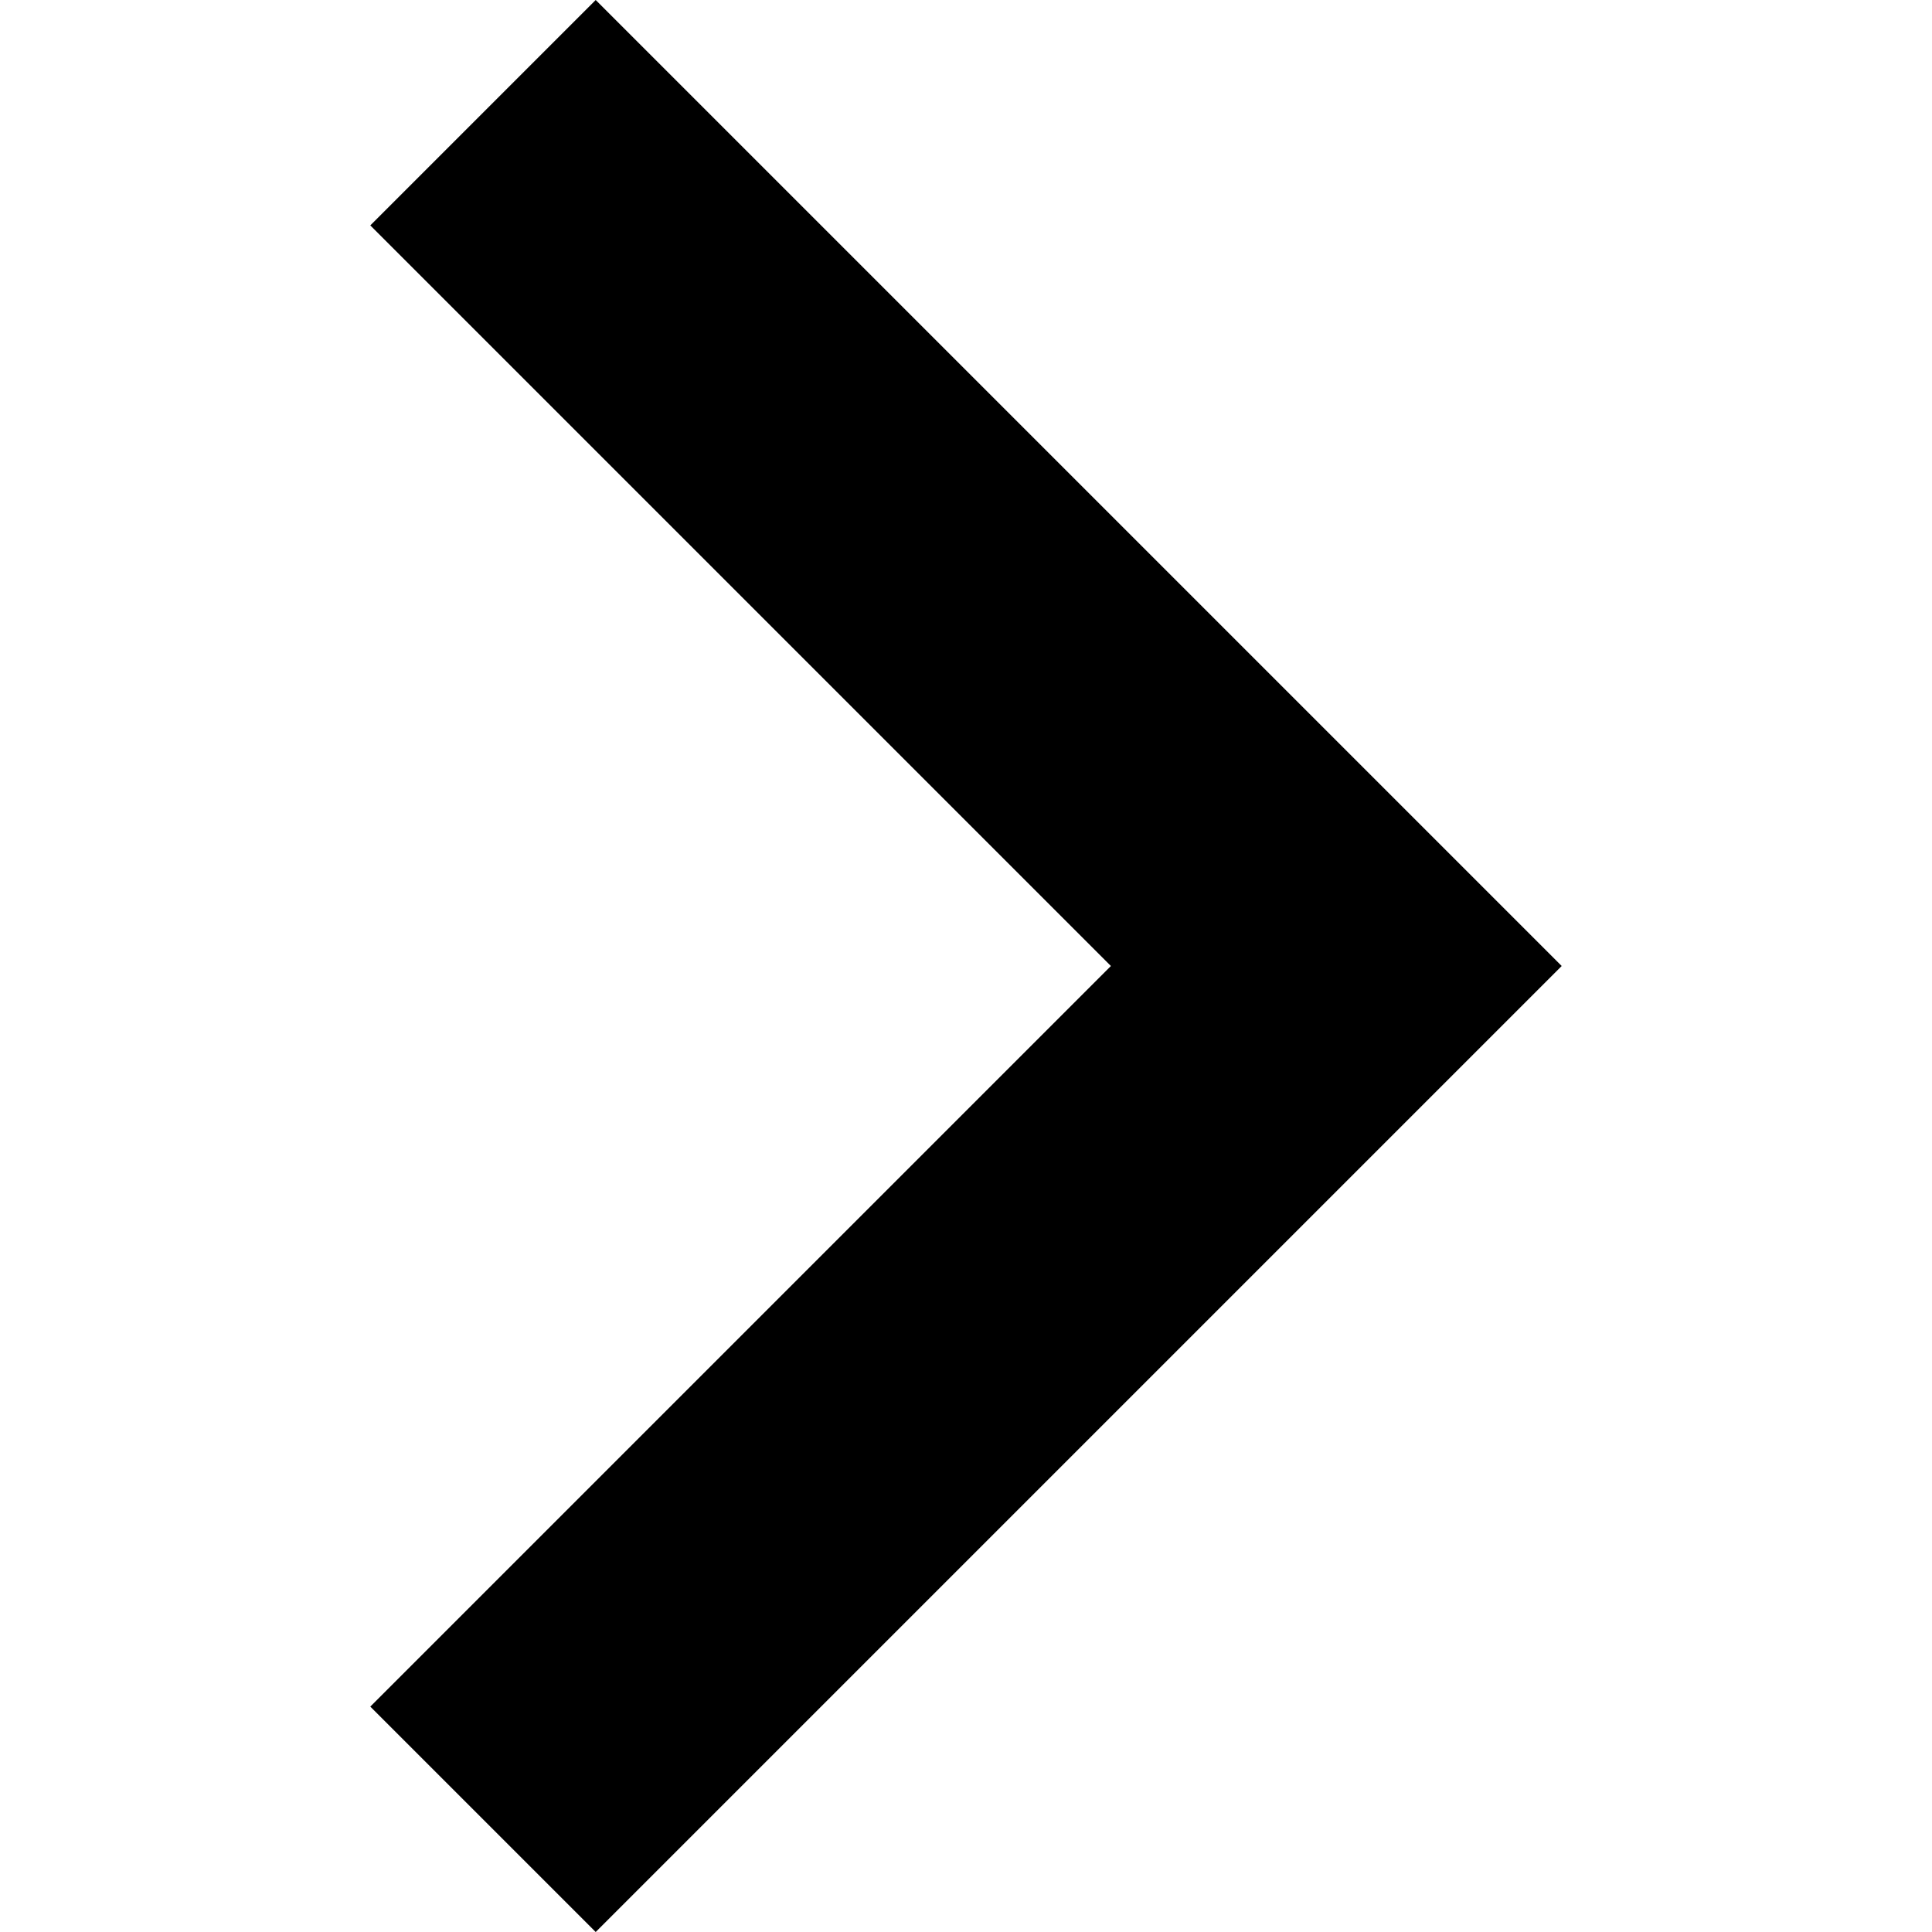
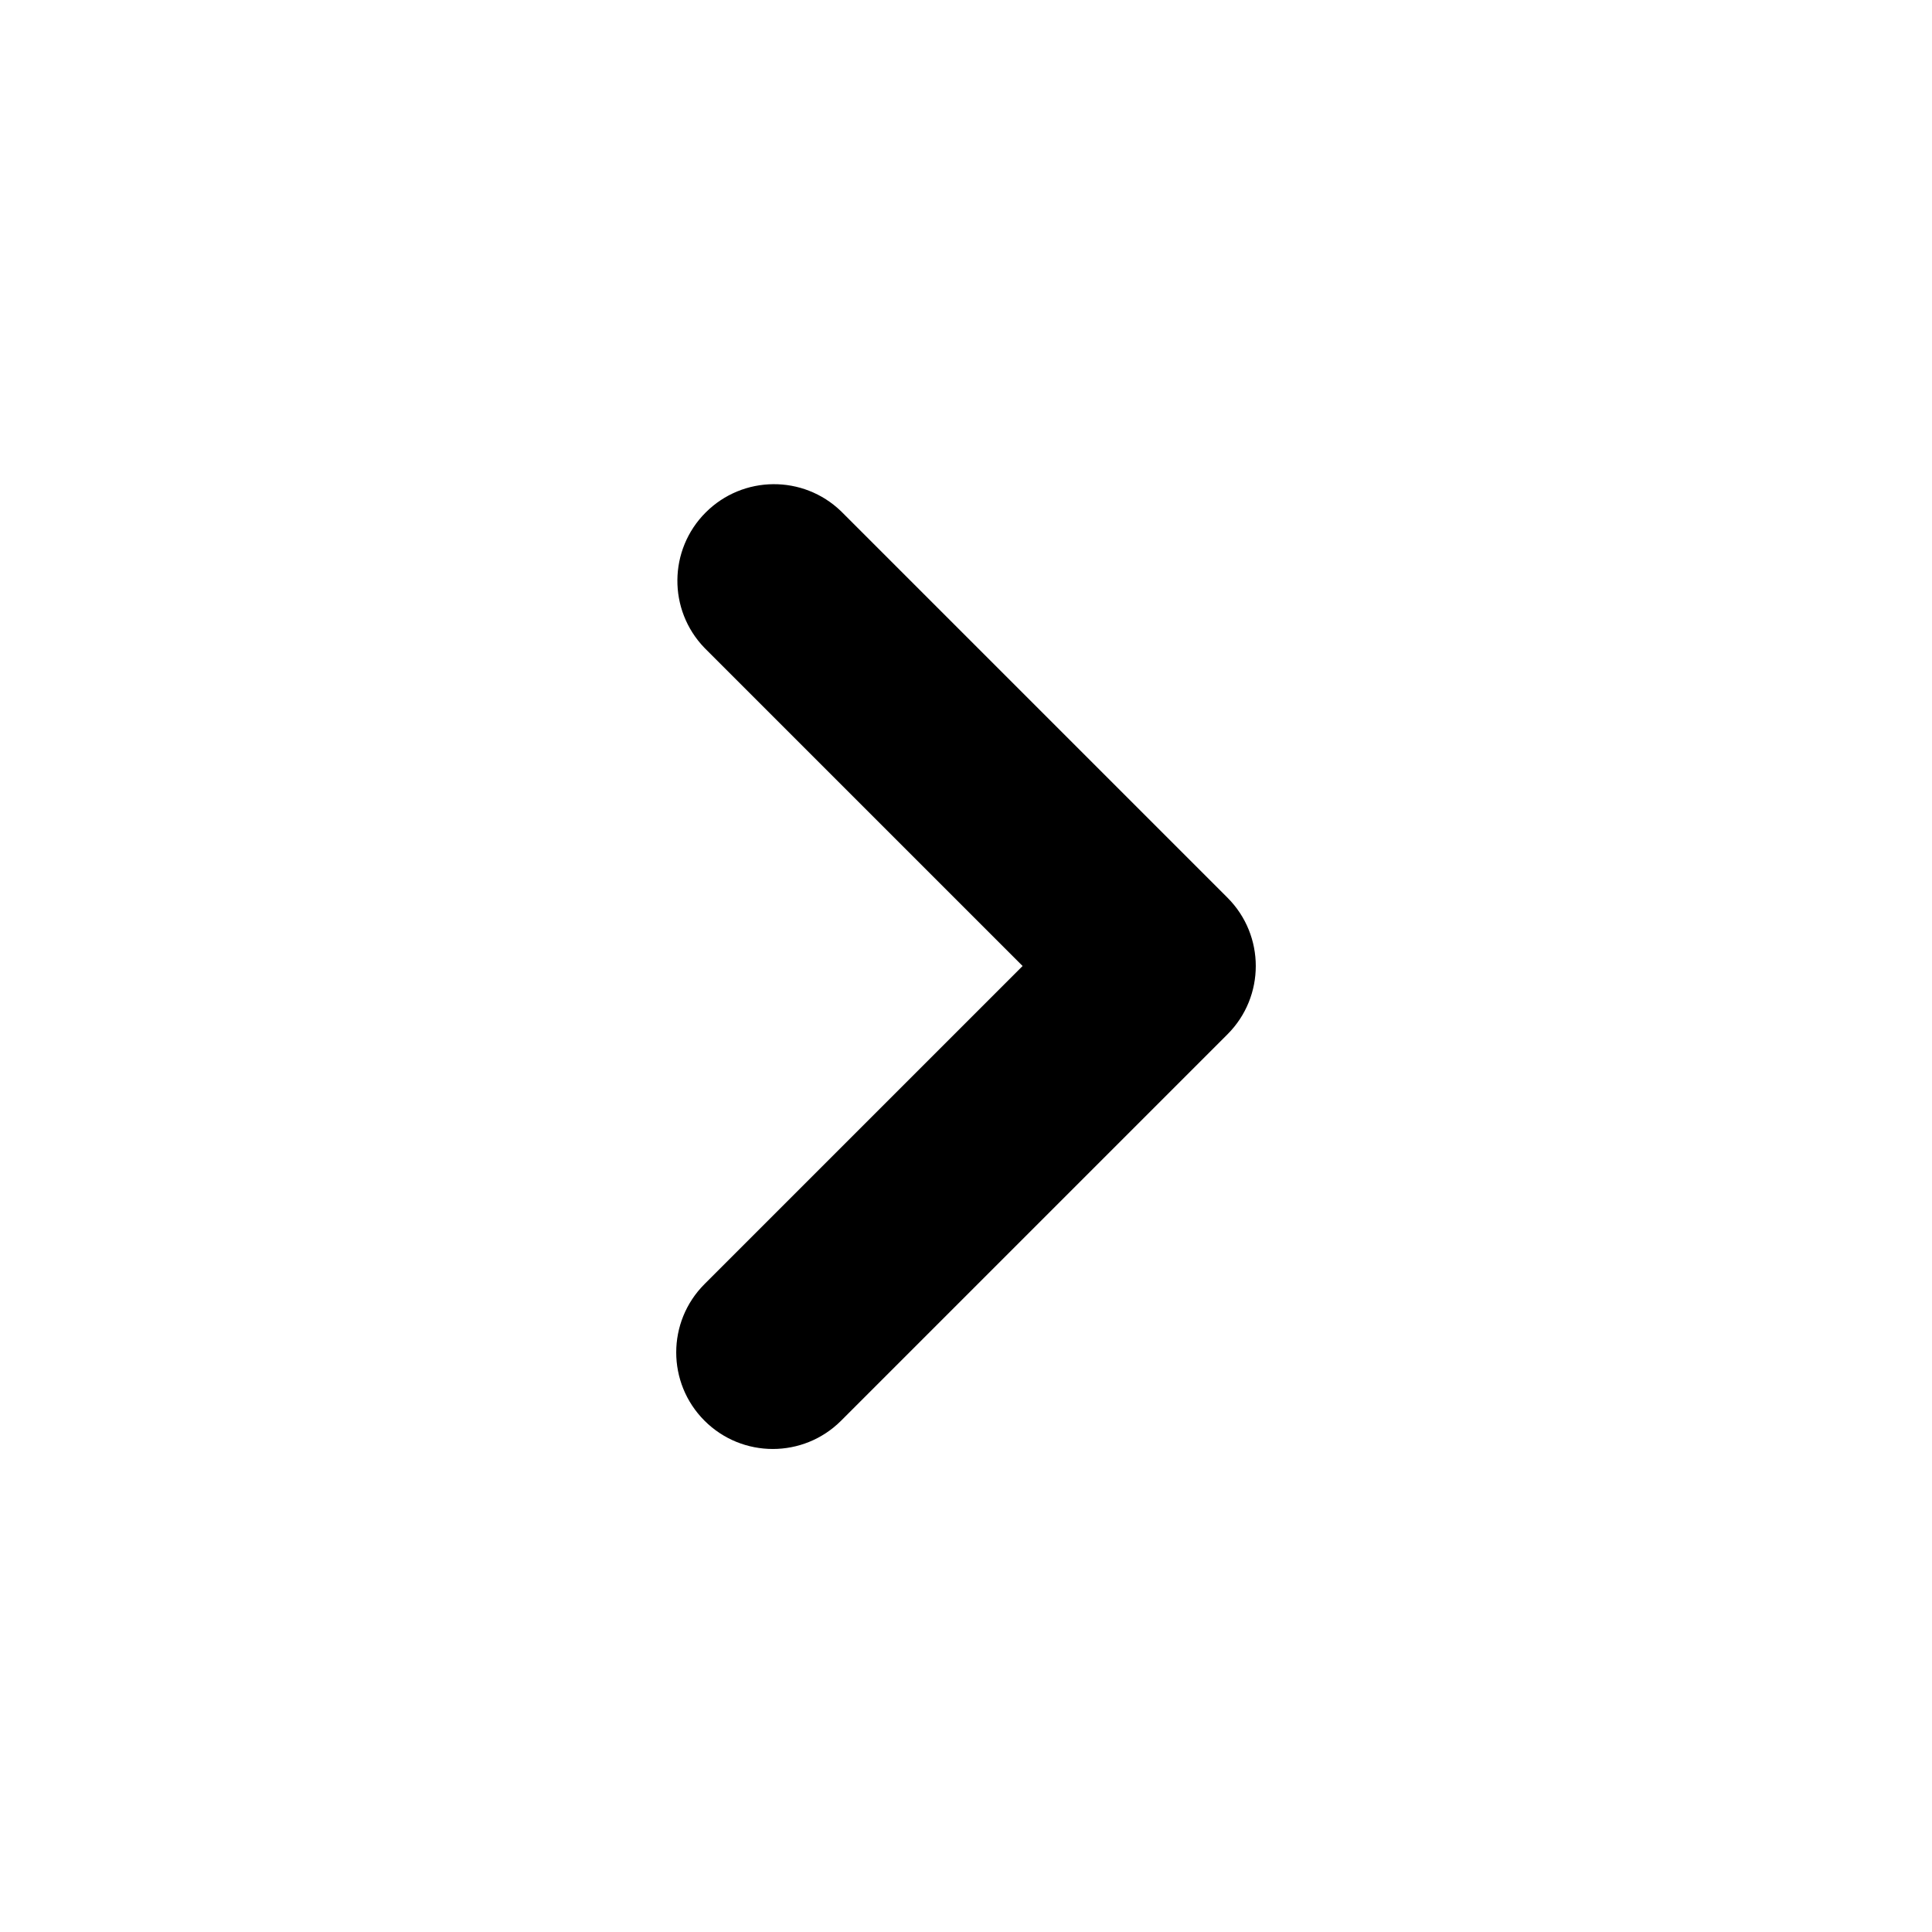
- <svg xmlns="http://www.w3.org/2000/svg" version="1.1" id="Capa_1" x="0px" y="0px" width="306px" height="306px" viewBox="0 0 306 306" style="enable-background:new 0 0 306 306;" xml:space="preserve">
-   <g>
-     <g id="chevron-right">
-       <polygon points="94.35,0 58.65,35.7 175.95,153 58.65,270.3 94.35,306 247.35,153   " />
-     </g>
-   </g>
-   <g>
- </g>
-   <g>
- </g>
-   <g>
- </g>
-   <g>
- </g>
-   <g>
- </g>
-   <g>
- </g>
-   <g>
- </g>
-   <g>
- </g>
-   <g>
- </g>
-   <g>
- </g>
-   <g>
- </g>
-   <g>
- </g>
-   <g>
- </g>
-   <g>
- </g>
-   <g>
- </g>
+ <svg xmlns="http://www.w3.org/2000/svg" viewBox="0 0 20 20" fill="currentColor">
+   <path fill-rule="evenodd" d="M7.293 14.707a1 1 0 010-1.414L10.586 10 7.293 6.707a1 1 0 011.414-1.414l4 4a1 1 0 010 1.414l-4 4a1 1 0 01-1.414 0z" clip-rule="evenodd" />
</svg>
